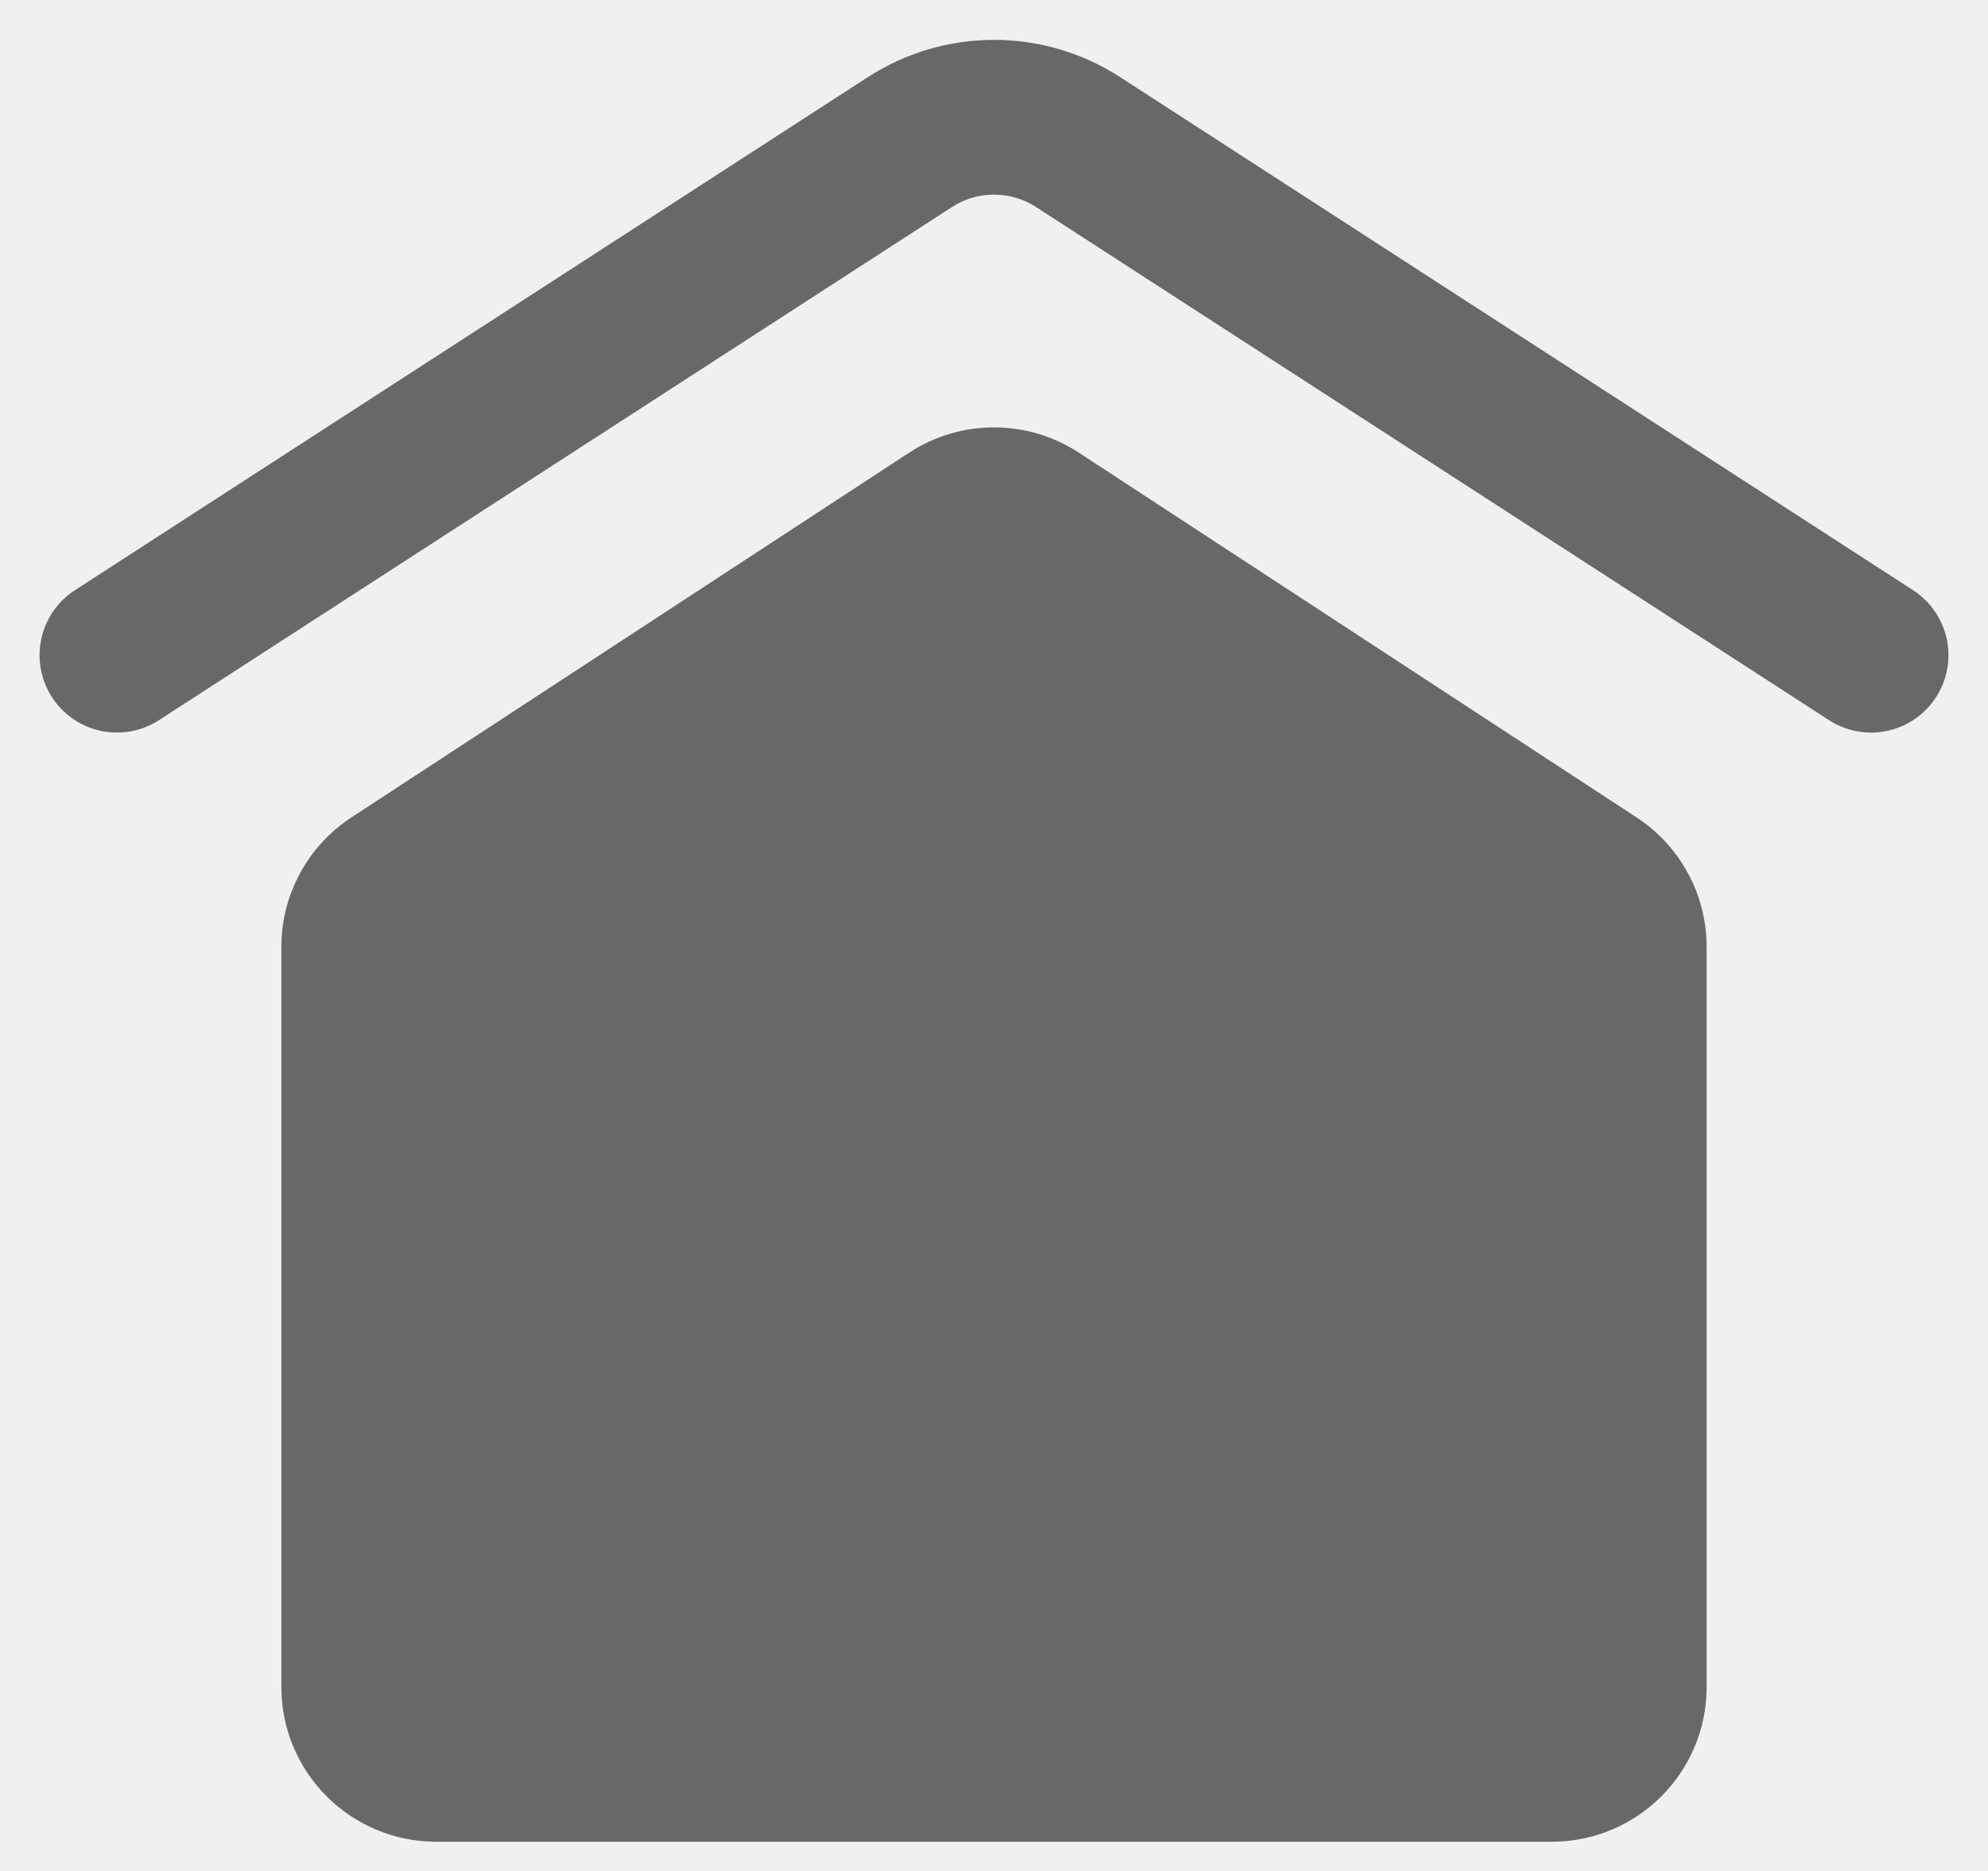
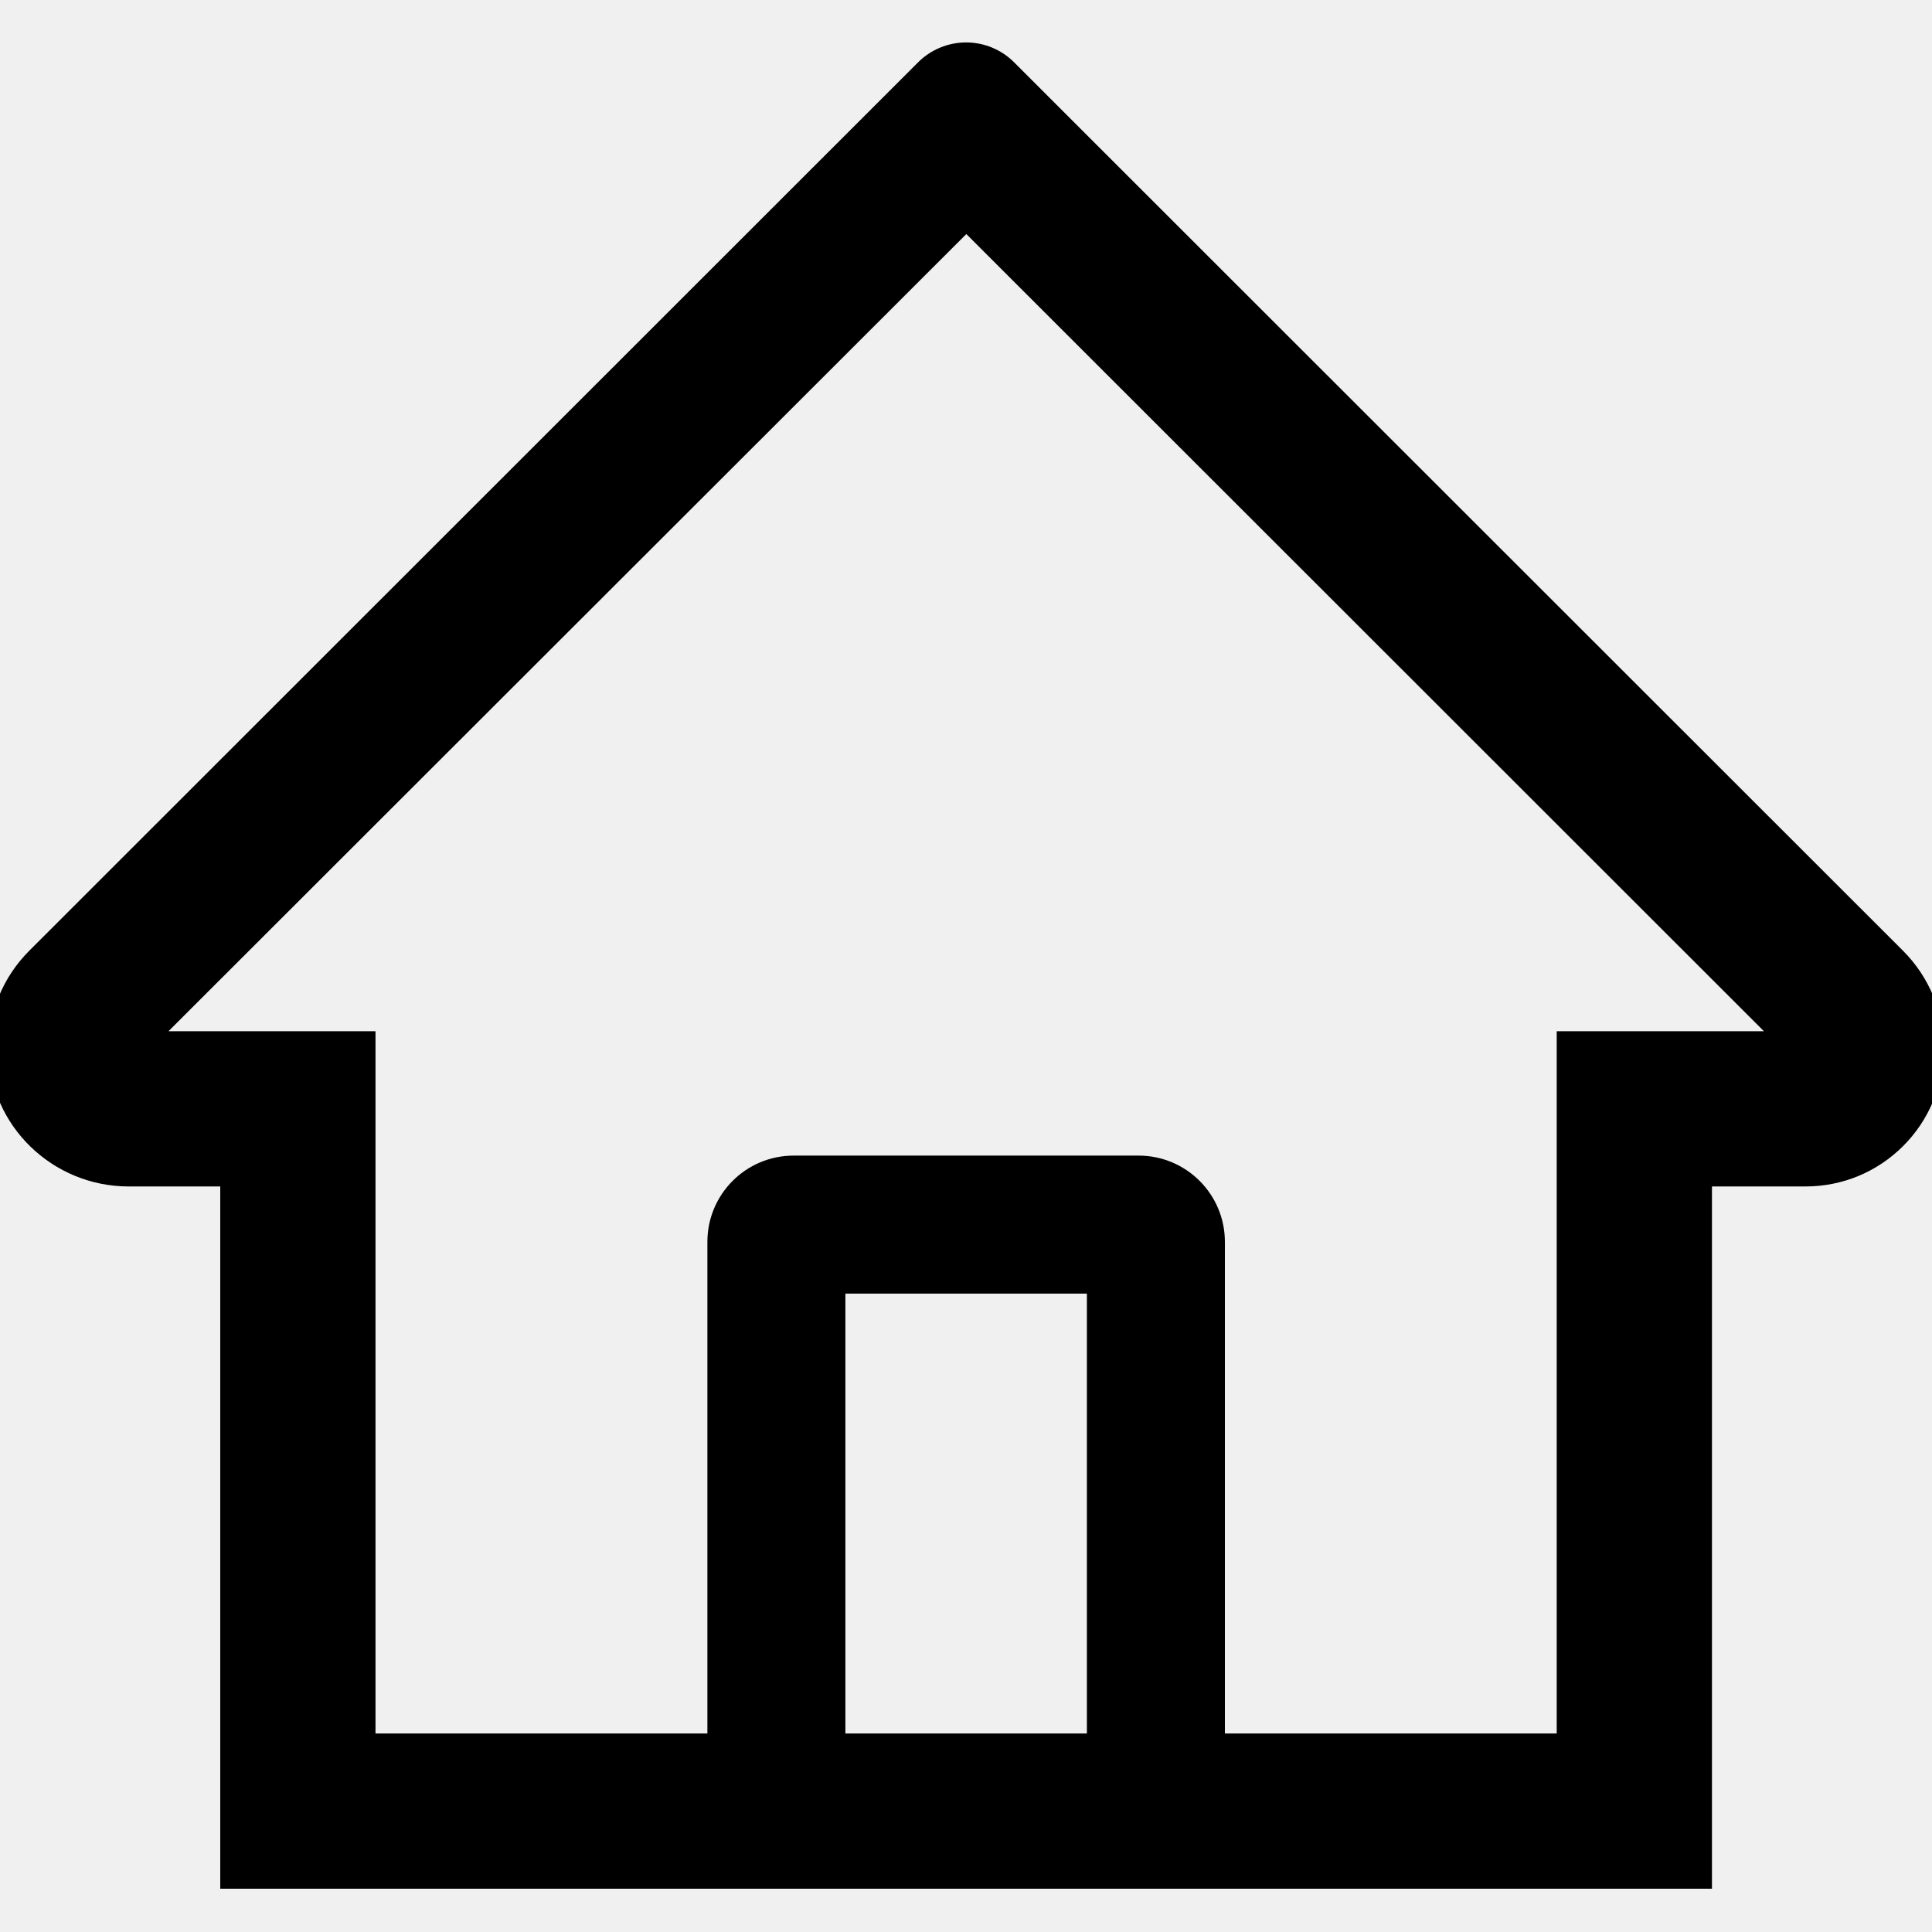
- <svg xmlns="http://www.w3.org/2000/svg" width="34" height="32" viewBox="0 0 34 32" fill="none">
-   <path d="M4.812 16.195C4.812 15.302 5.263 14.469 6.011 13.98L15.551 7.741C16.431 7.166 17.569 7.166 18.449 7.741L27.989 13.98C28.737 14.469 29.188 15.302 29.188 16.195V28.853C29.188 30.315 28.002 31.5 26.54 31.5H7.46C5.998 31.5 4.812 30.315 4.812 28.853V16.195Z" fill="#686868" />
-   <path d="M2 11.206L15.562 2.43C16.437 1.864 17.563 1.864 18.438 2.43L32 11.206" stroke="#686868" stroke-width="2.647" stroke-linecap="round" />
+ <svg xmlns="http://www.w3.org/2000/svg" width="28" height="28" viewBox="0 0 28 28" fill="none">
+   <g clip-path="url(#clip0_141_541)">
+     <path d="M27.58 13.779L15.505 1.711L14.695 0.901C14.511 0.718 14.262 0.615 14.002 0.615C13.742 0.615 13.492 0.718 13.308 0.901L0.424 13.779C0.235 13.968 0.085 14.192 -0.016 14.439C-0.117 14.686 -0.167 14.95 -0.164 15.217C-0.151 16.317 0.764 17.195 1.864 17.195H3.192V27.373H24.811V17.195H26.167C26.702 17.195 27.205 16.986 27.583 16.608C27.769 16.422 27.917 16.201 28.017 15.958C28.117 15.715 28.168 15.455 28.167 15.192C28.167 14.661 27.958 14.158 27.58 13.779ZM15.752 25.123H12.252V18.748H15.752V25.123ZM22.561 14.945V25.123H17.752V17.998C17.752 17.308 17.192 16.748 16.502 16.748H11.502C10.811 16.748 10.252 17.308 10.252 17.998V25.123H5.442V14.945H2.442L14.005 3.392L14.727 4.114L25.564 14.945H22.561Z" fill="black" />
+   </g>
+   <defs>
+     <clipPath id="clip0_141_541">
+       <rect width="28" height="28" fill="white" />
+     </clipPath>
+   </defs>
</svg>
